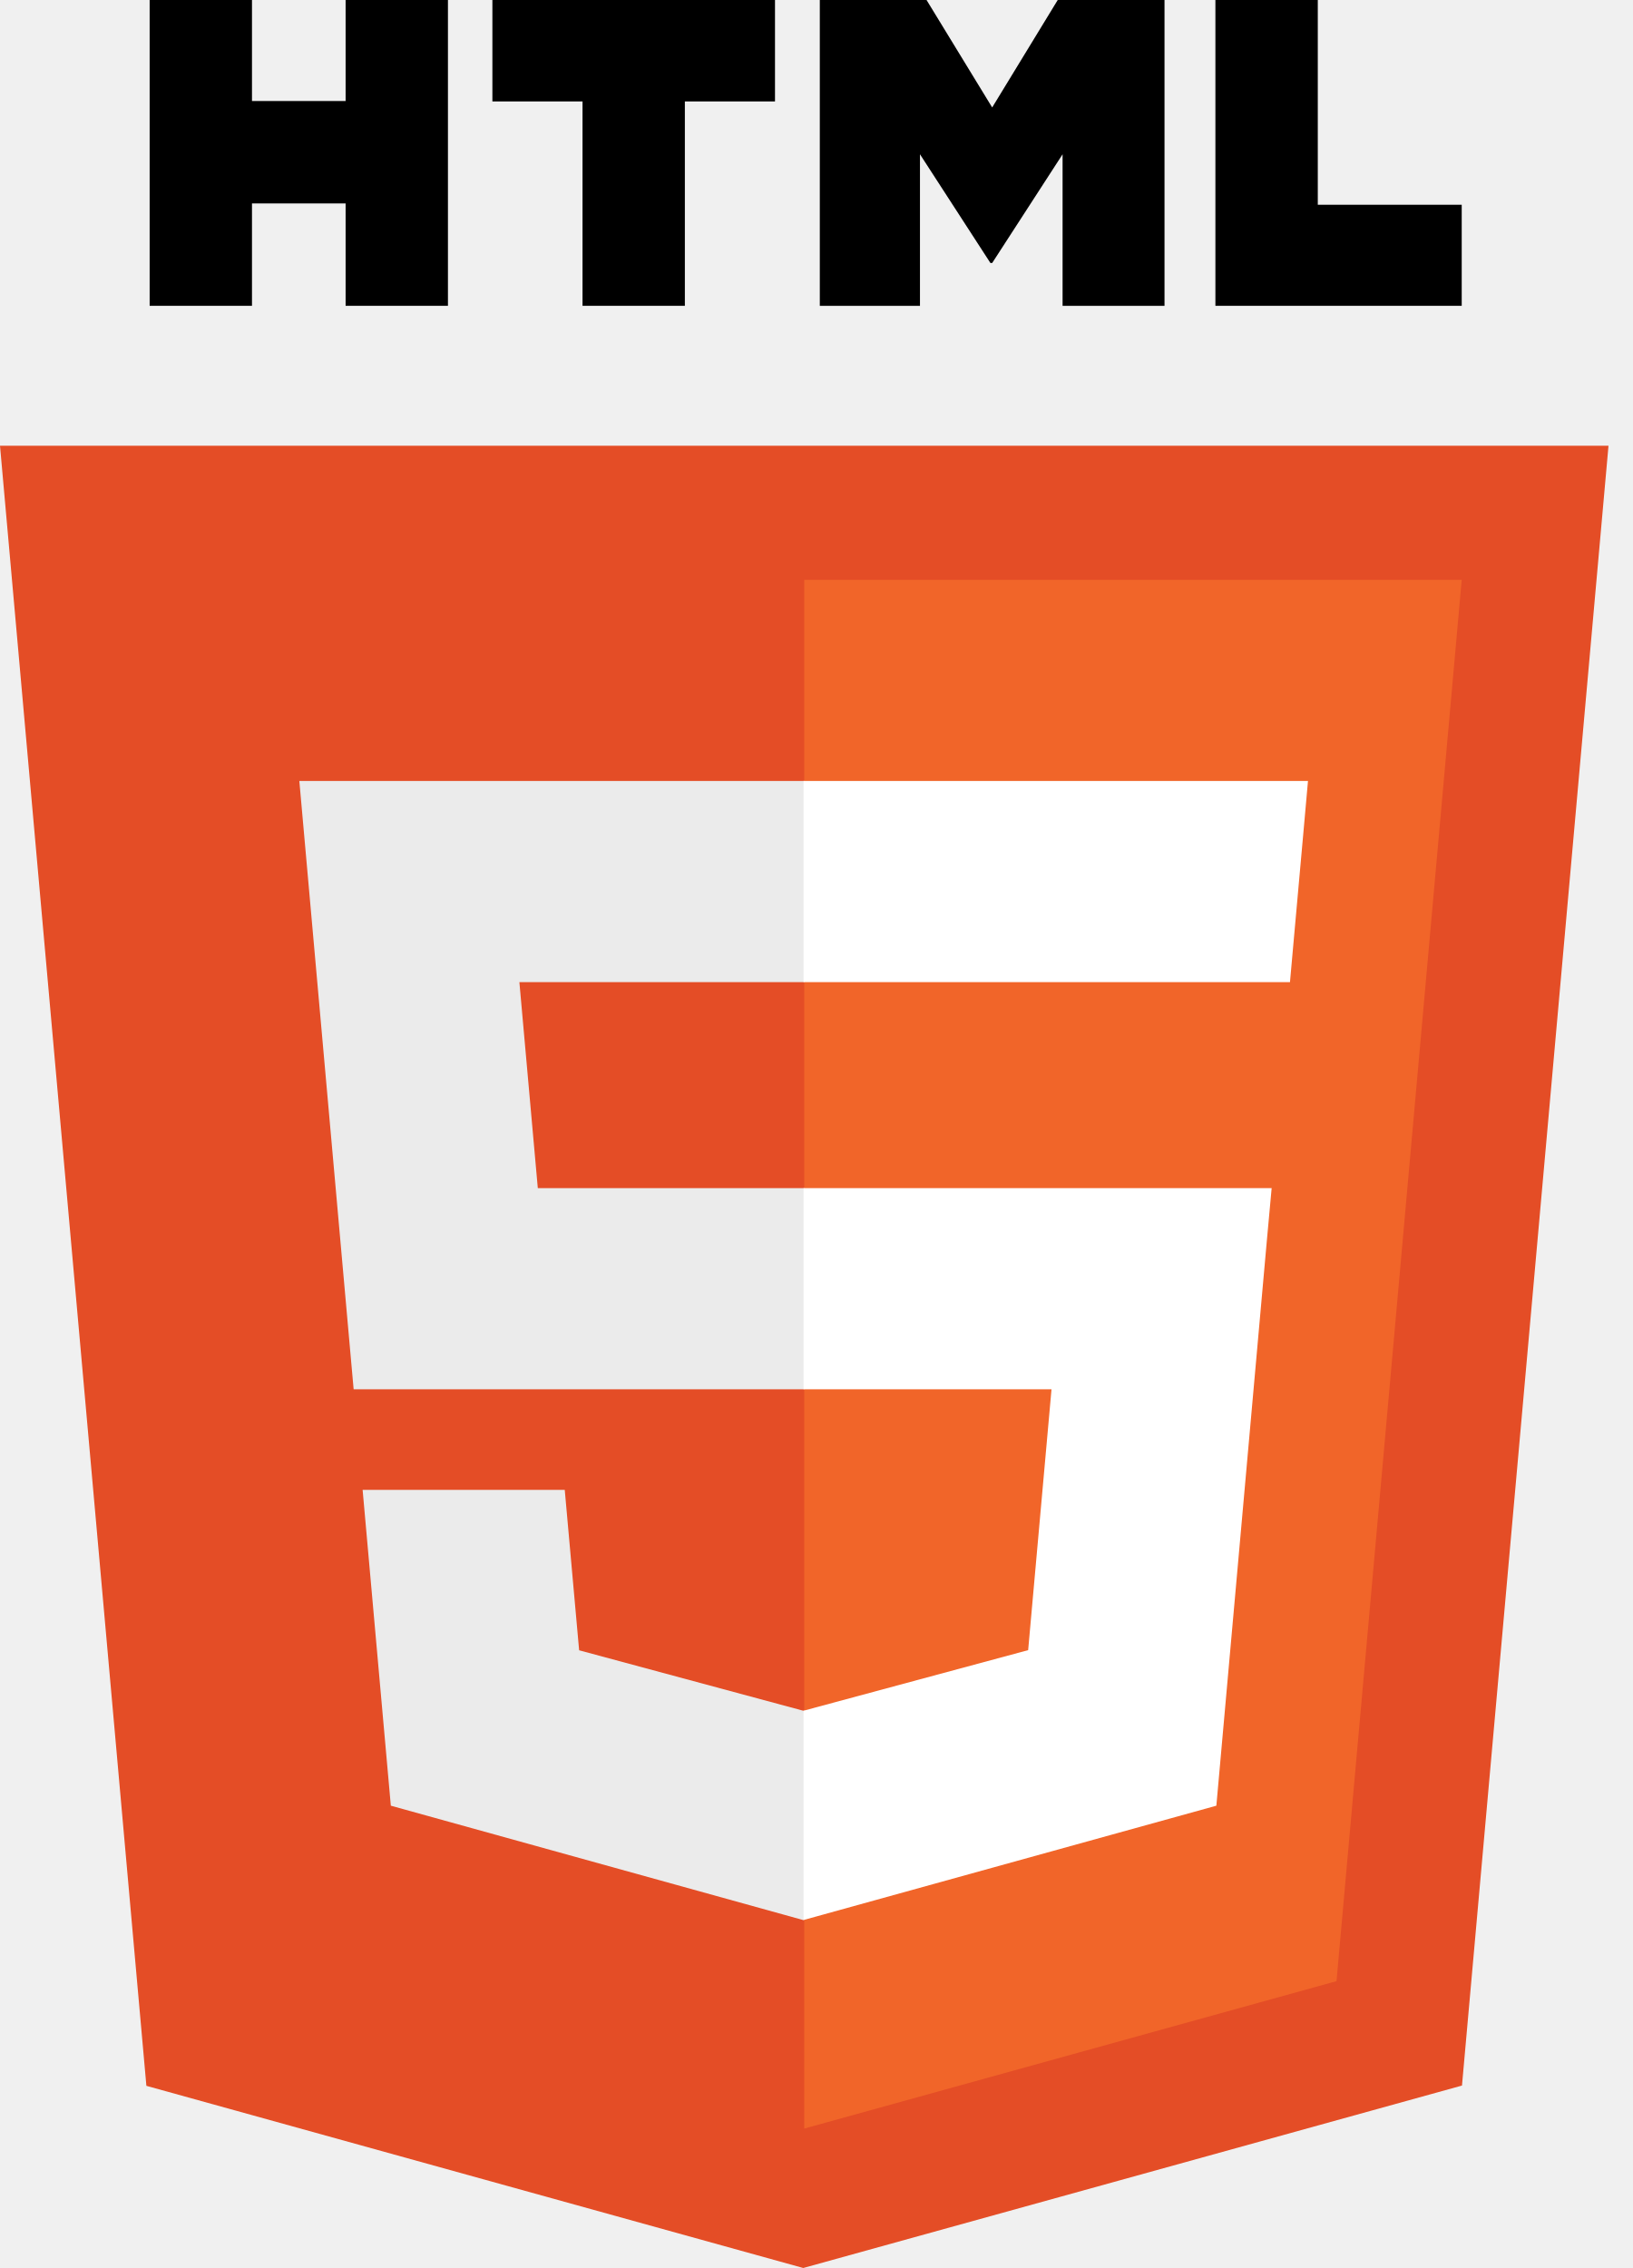
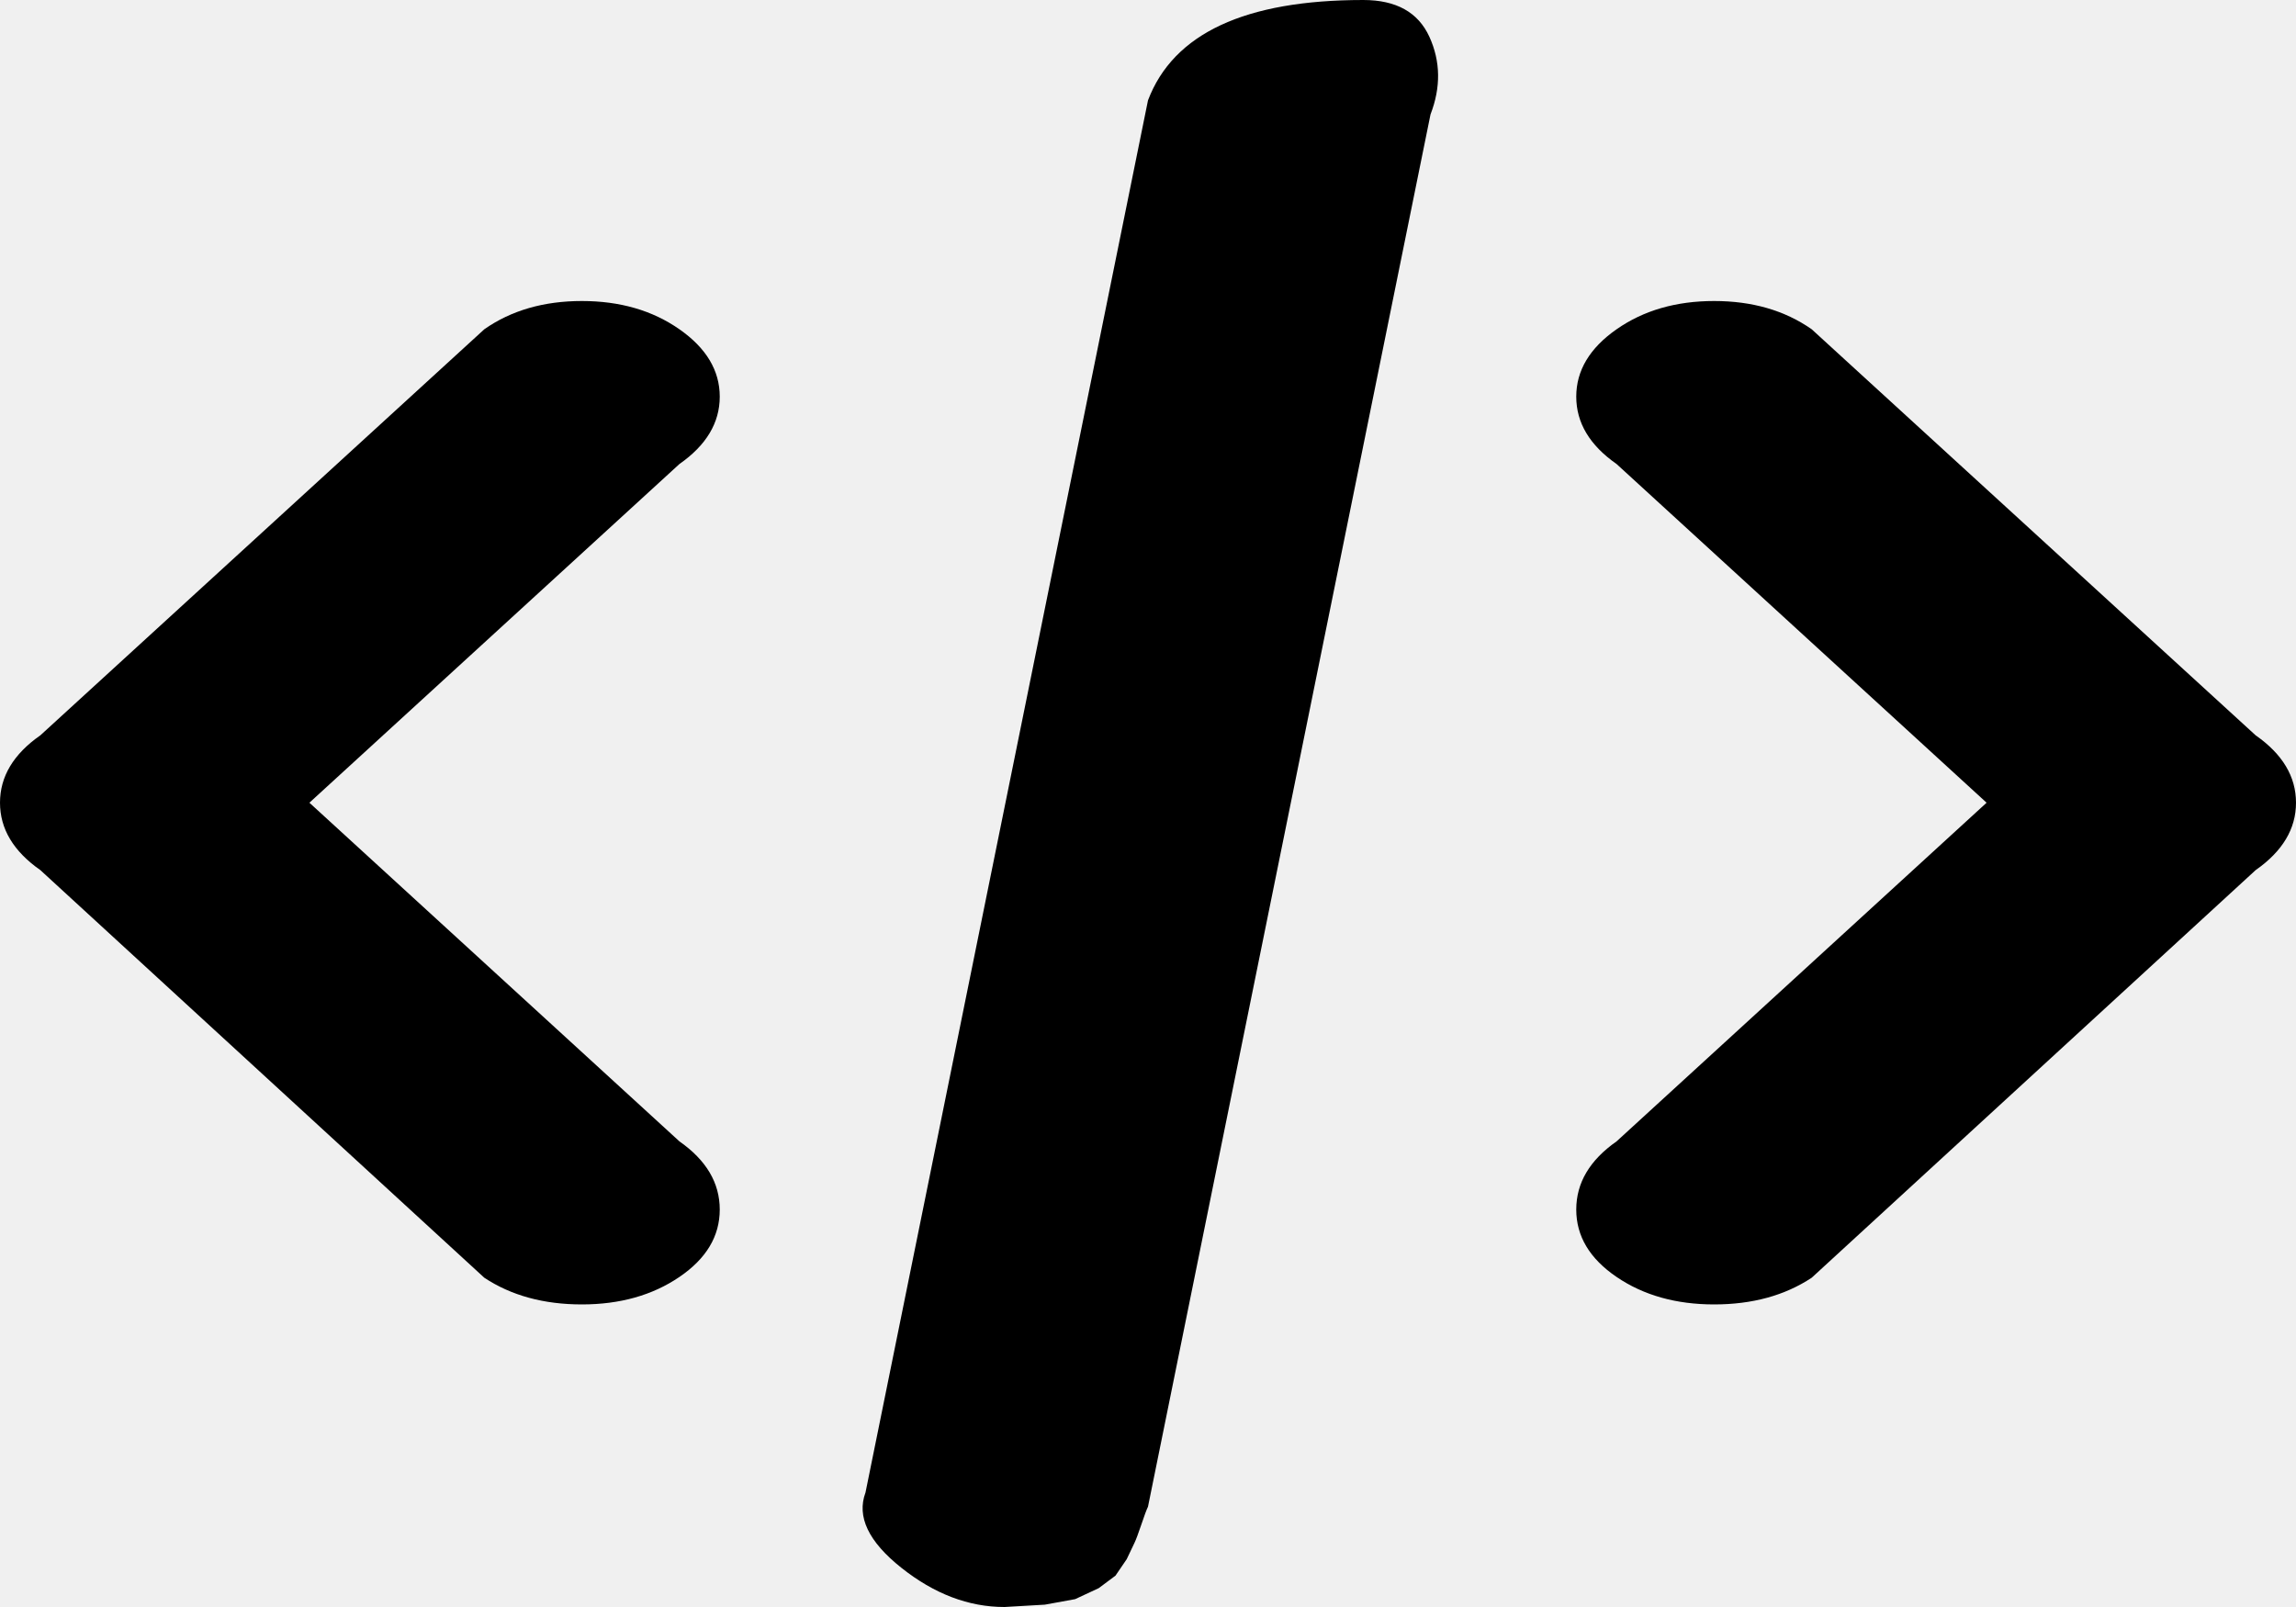
- <svg xmlns="http://www.w3.org/2000/svg" width="36" height="50" viewBox="0 0 36 50" fill="none">
-   <path d="M35.46 9.826L32.23 45.978L17.708 50L3.227 45.984L0 9.826H35.46Z" fill="#E44D26" />
-   <path d="M17.73 46.926L29.464 43.676L32.224 12.783H17.73V46.926Z" fill="#F16529" />
-   <path d="M11.45 21.652H17.73V17.217H6.599L6.705 18.407L7.796 30.628H17.73V26.193H11.856L11.45 21.652V21.652Z" fill="#EBEBEB" />
-   <path d="M12.45 32.845H7.994L8.616 39.808L17.709 42.33L17.73 42.324V37.71L17.71 37.715L12.767 36.382L12.45 32.845V32.845Z" fill="#EBEBEB" />
-   <path d="M3.299 0H5.555V2.227H7.619V0H9.875V6.742H7.619V4.485H5.555V6.742H3.299V0H3.299Z" fill="black" />
-   <path d="M12.841 2.236H10.855V0H17.085V2.236H15.098V6.742H12.842V2.236H12.841H12.841Z" fill="black" />
-   <path d="M18.073 0H20.426L21.873 2.369L23.318 0H25.672V6.742H23.425V3.401L21.873 5.798H21.834L20.281 3.401V6.742H18.073V0Z" fill="black" />
-   <path d="M26.794 0H29.051V4.514H32.224V6.742H26.794V0H26.794Z" fill="black" />
-   <path d="M17.715 30.628H23.181L22.666 36.379L17.715 37.714V42.328L26.815 39.808L26.882 39.059L27.925 27.384L28.034 26.193H17.715V30.628Z" fill="white" />
-   <path d="M17.715 21.641V21.652H28.438L28.527 20.655L28.729 18.407L28.835 17.217H17.715V21.641V21.641Z" fill="white" />
+ <svg xmlns="http://www.w3.org/2000/svg" width="50" height="35" viewBox="0 0 50 35" fill="none">
+   <path d="M49.121 18.951L39.453 27.829C38.867 28.216 38.159 28.41 37.329 28.41C36.499 28.41 35.791 28.211 35.205 27.812C34.619 27.414 34.326 26.924 34.326 26.344C34.326 25.763 34.619 25.268 35.205 24.858L43.262 17.483L35.205 10.107C34.619 9.698 34.326 9.208 34.326 8.639C34.326 8.07 34.619 7.58 35.205 7.171C35.791 6.761 36.499 6.556 37.329 6.556C38.159 6.556 38.867 6.761 39.453 7.171L49.121 16.015C49.707 16.424 50 16.914 50 17.483C50 18.052 49.707 18.541 49.121 18.951ZM25 32.815C24.967 32.883 24.919 33.014 24.854 33.207C24.788 33.401 24.74 33.532 24.707 33.6L24.536 33.959L24.292 34.317L23.926 34.59L23.413 34.829L22.754 34.949L21.875 35C21.094 35 20.345 34.715 19.629 34.146C18.913 33.577 18.652 33.031 18.848 32.507L25 2.185C25.553 0.728 27.116 0 29.688 0C30.404 0 30.884 0.267 31.128 0.802C31.372 1.337 31.38 1.901 31.152 2.493L25 32.815ZM14.795 27.812C14.209 28.211 13.501 28.41 12.671 28.41C11.841 28.41 11.133 28.216 10.547 27.829L0.879 18.951C0.293 18.541 0 18.052 0 17.483C0 16.914 0.293 16.424 0.879 16.015L10.547 7.171C11.133 6.761 11.841 6.556 12.671 6.556C13.501 6.556 14.209 6.761 14.795 7.171C15.381 7.58 15.674 8.07 15.674 8.639C15.674 9.208 15.381 9.698 14.795 10.107L6.738 17.483L14.795 24.858C15.381 25.268 15.674 25.763 15.674 26.344C15.674 26.924 15.381 27.414 14.795 27.812Z" fill="black" />
</svg>
